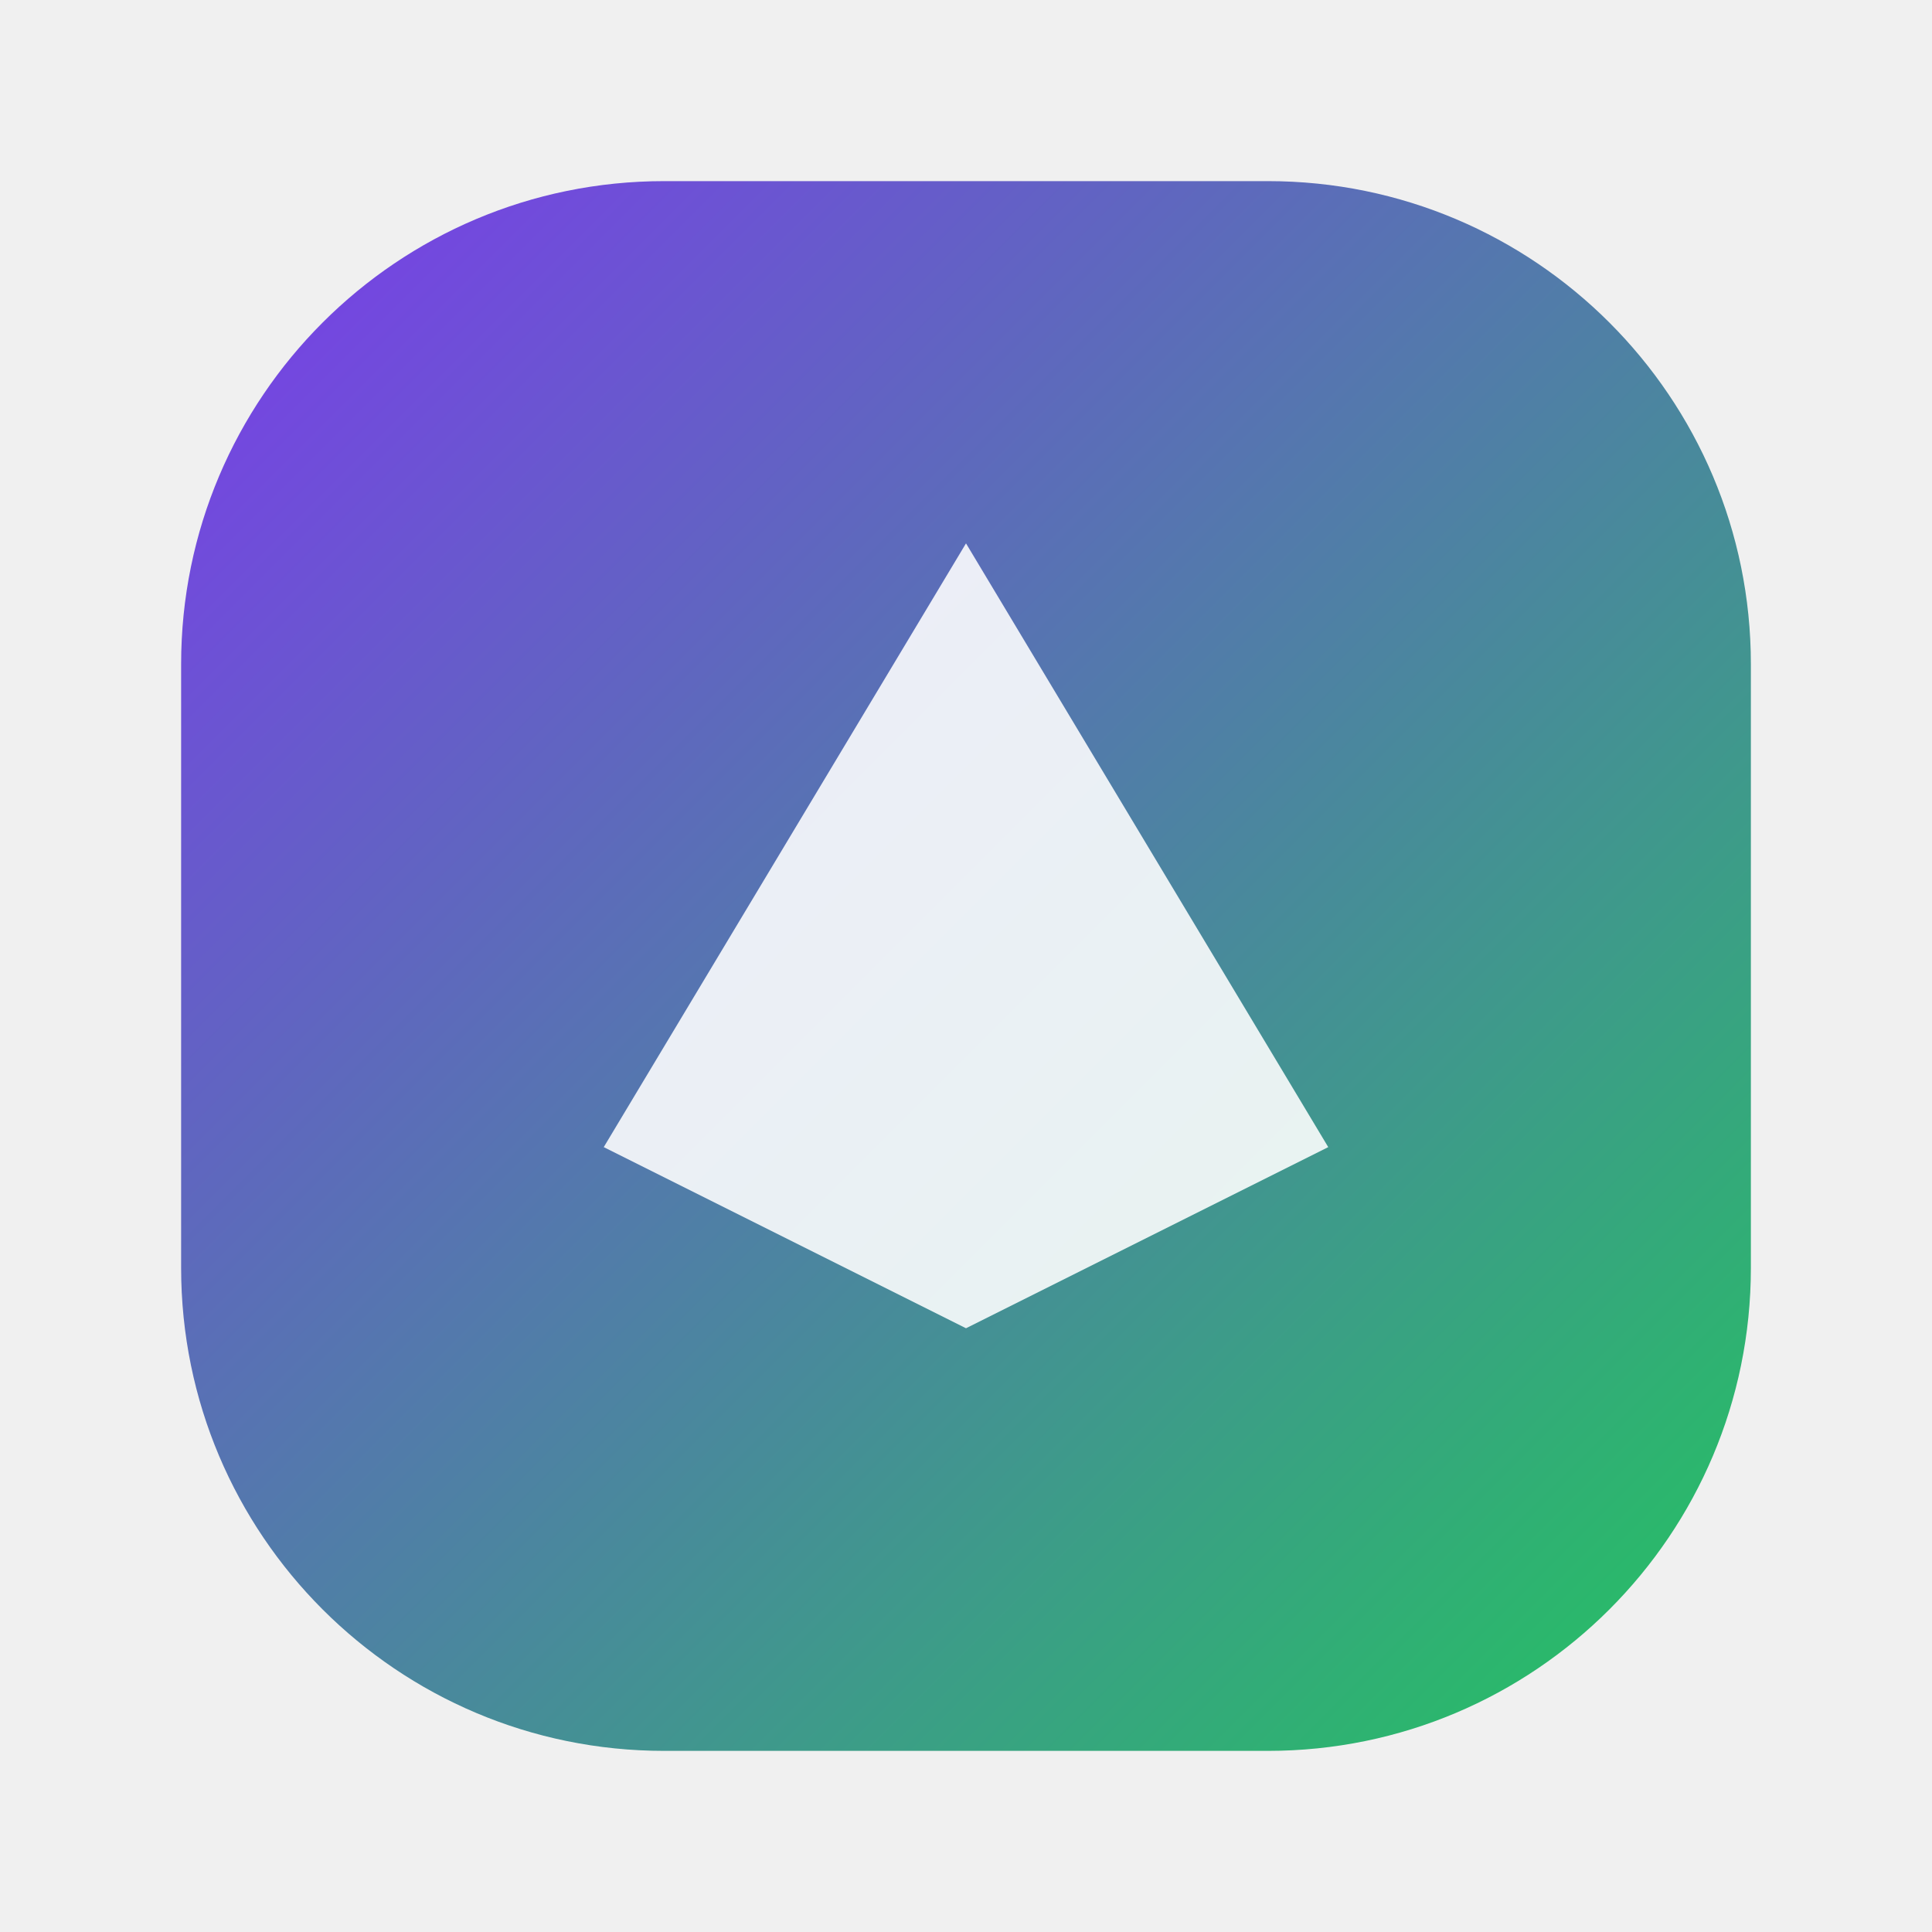
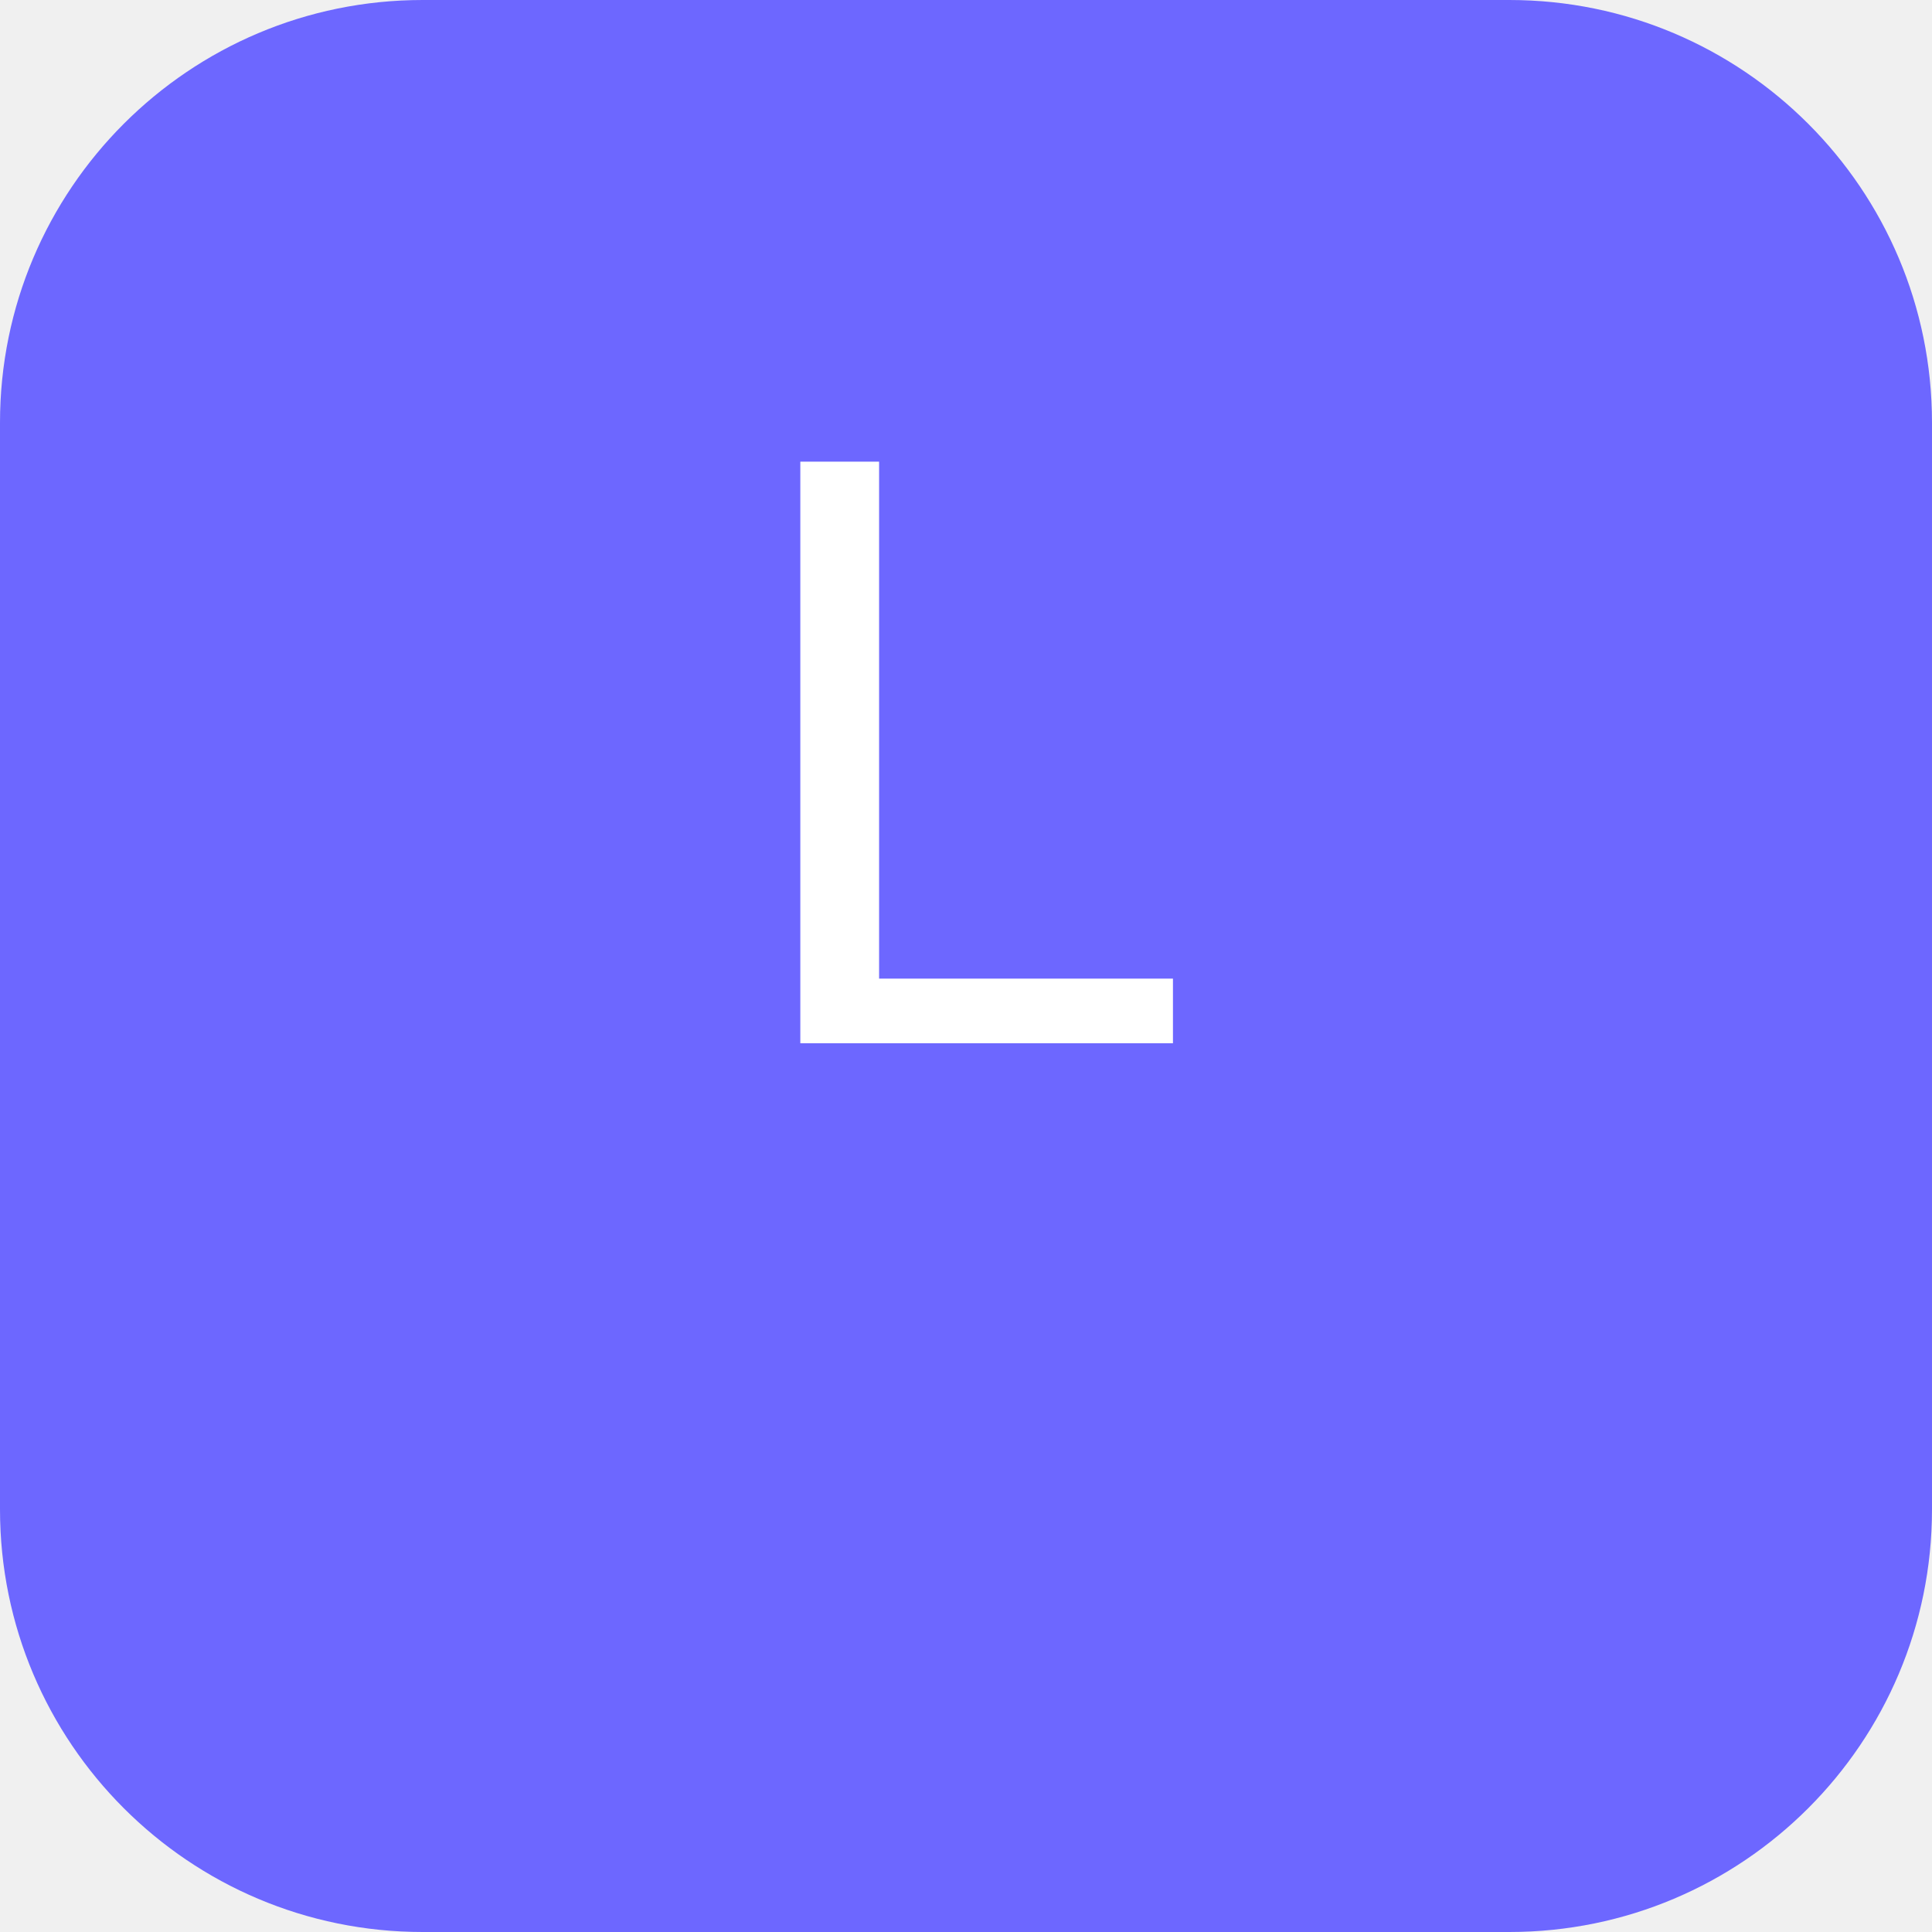
- <svg xmlns="http://www.w3.org/2000/svg" width="64" height="64" viewBox="0 0 64 64">
-   <defs>
-     <linearGradient id="g" x1="0" y1="0" x2="1" y2="1">
-       <stop offset="0" stop-color="#7c3aed" />
-       <stop offset="1" stop-color="#22c55e" />
-     </linearGradient>
-   </defs>
-   <rect x="6" y="6" width="52" height="52" rx="16" fill="url(#g)" />
-   <path d="M20 38l12-20 12 20-12 6z" fill="rgba(255,255,255,0.88)" />
+ <svg xmlns="http://www.w3.org/2000/svg" width="64" height="64">
+   <rect width="64" height="64" rx="14" fill="#6d67ff" />
+   <text x="50%" y="54%" text-anchor="middle" font-family="Arial" font-size="28" fill="white">L</text>
</svg>
